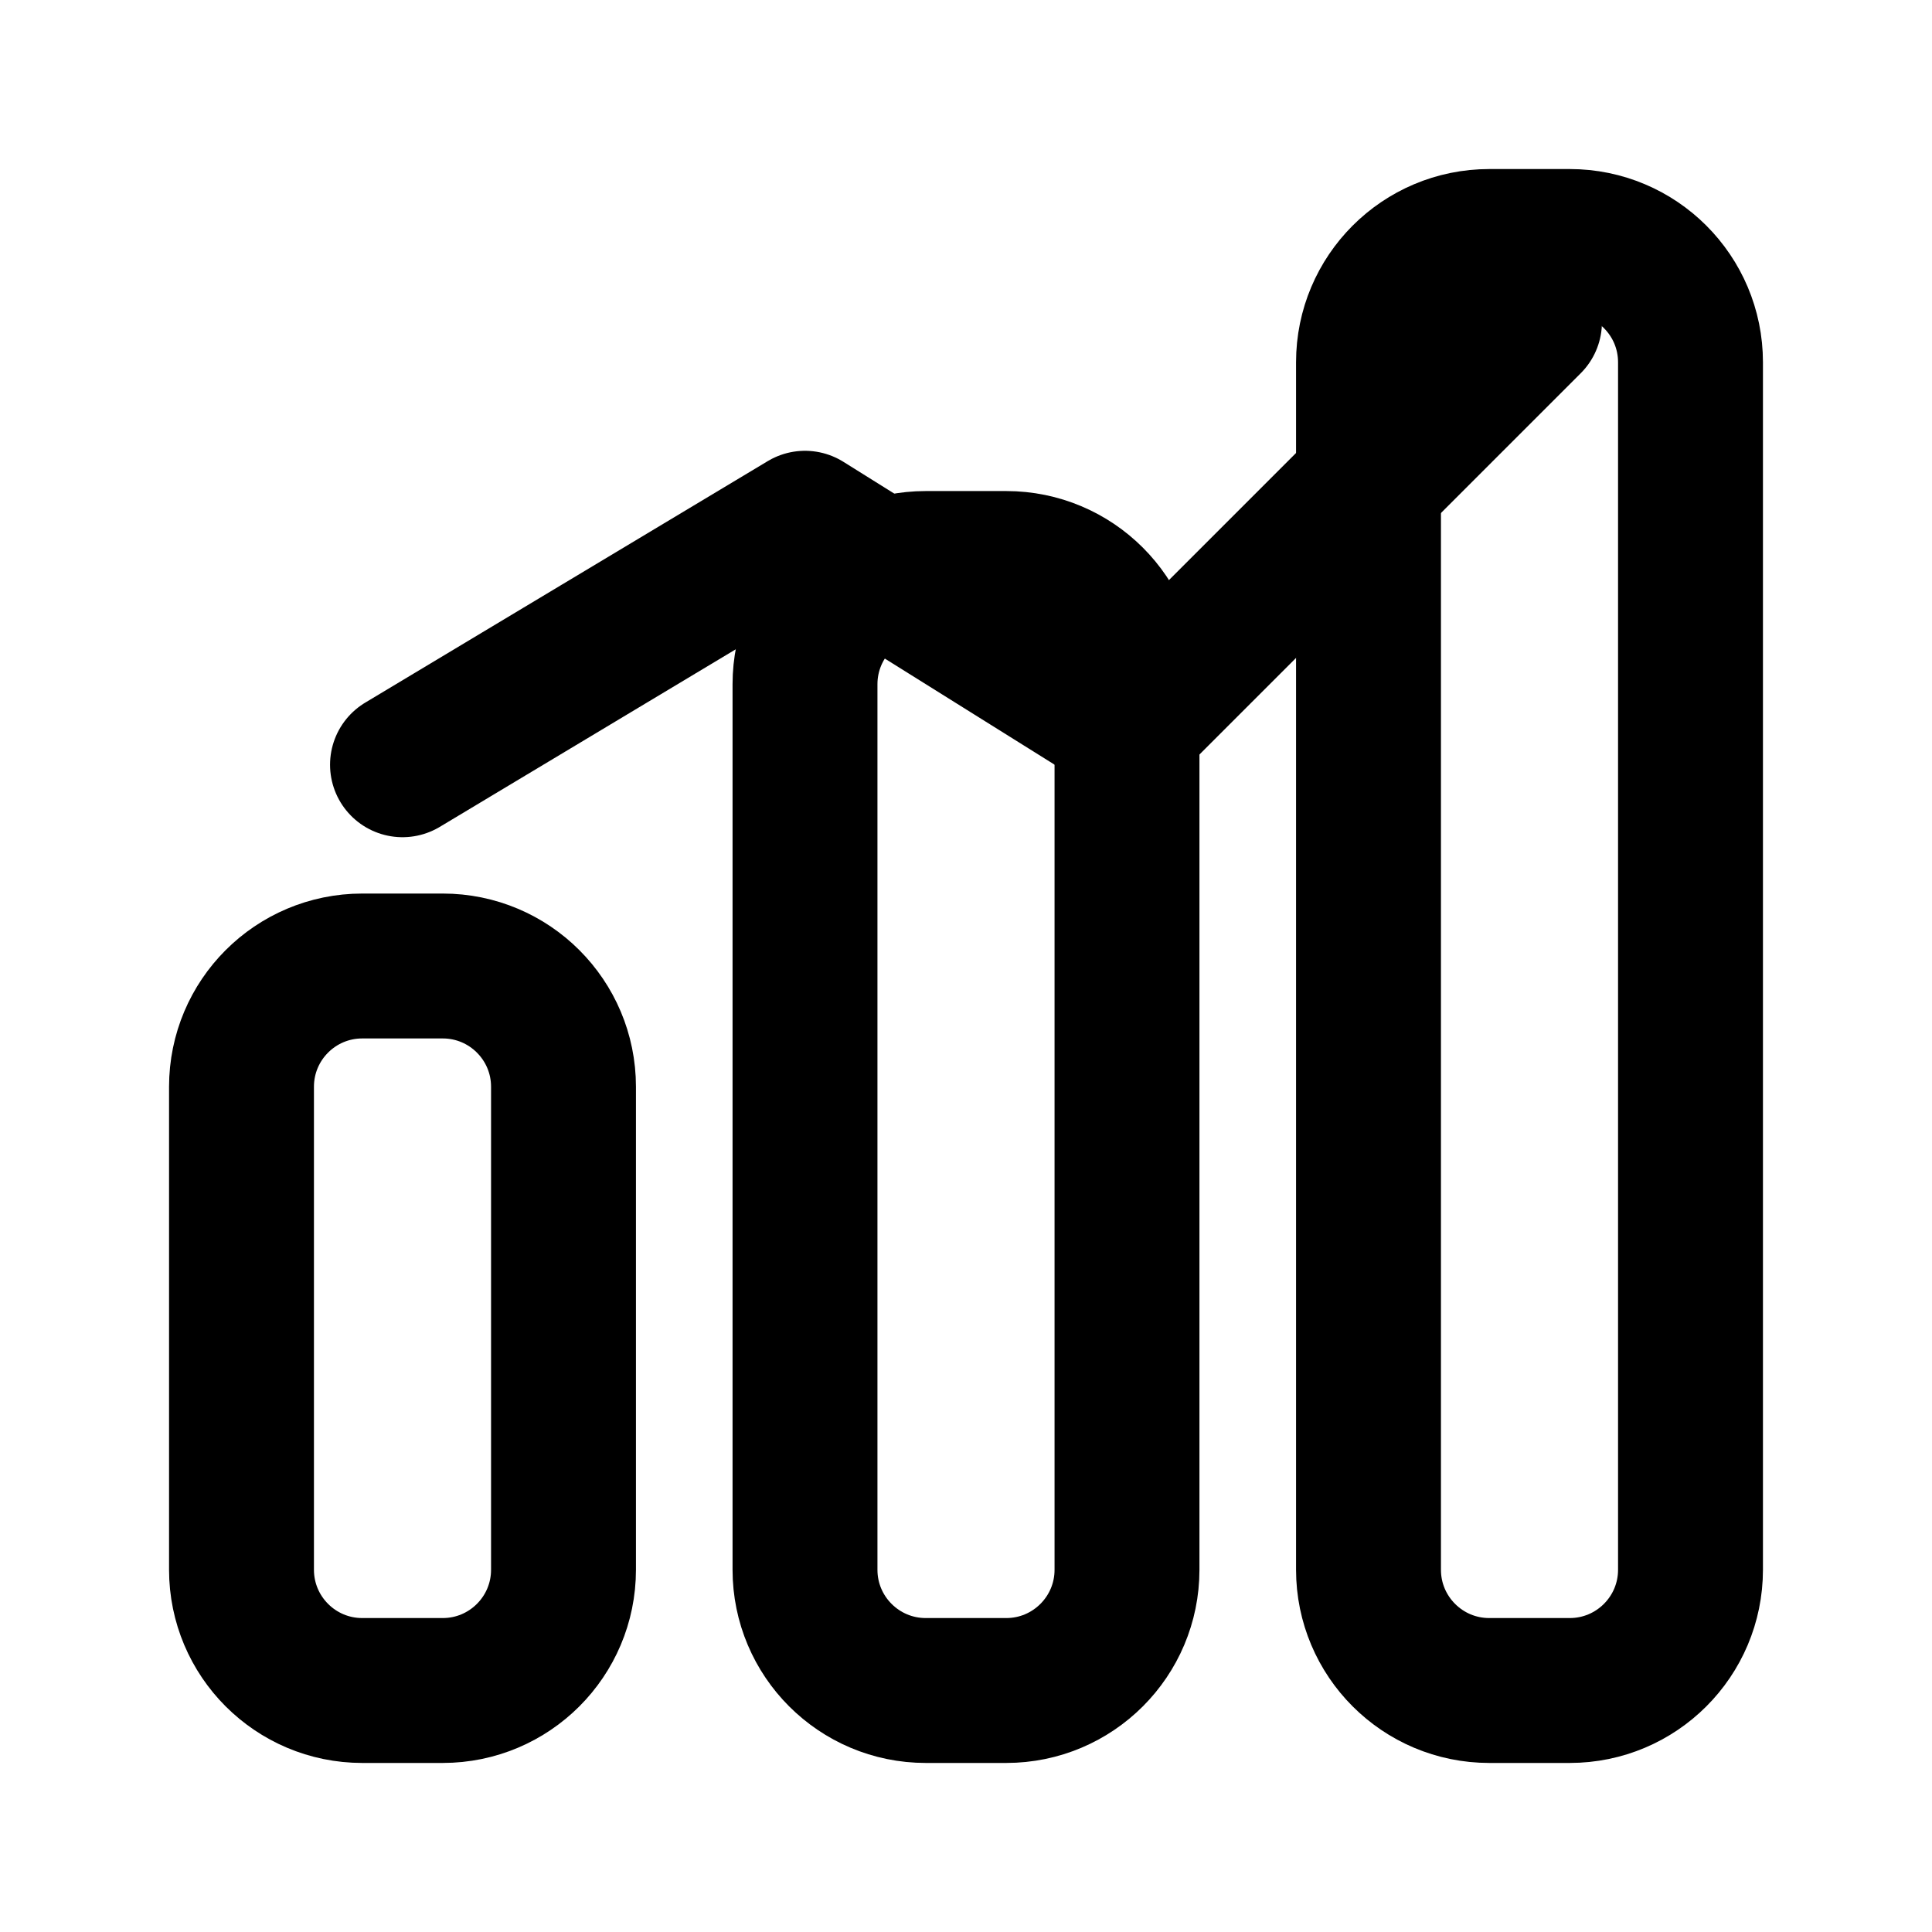
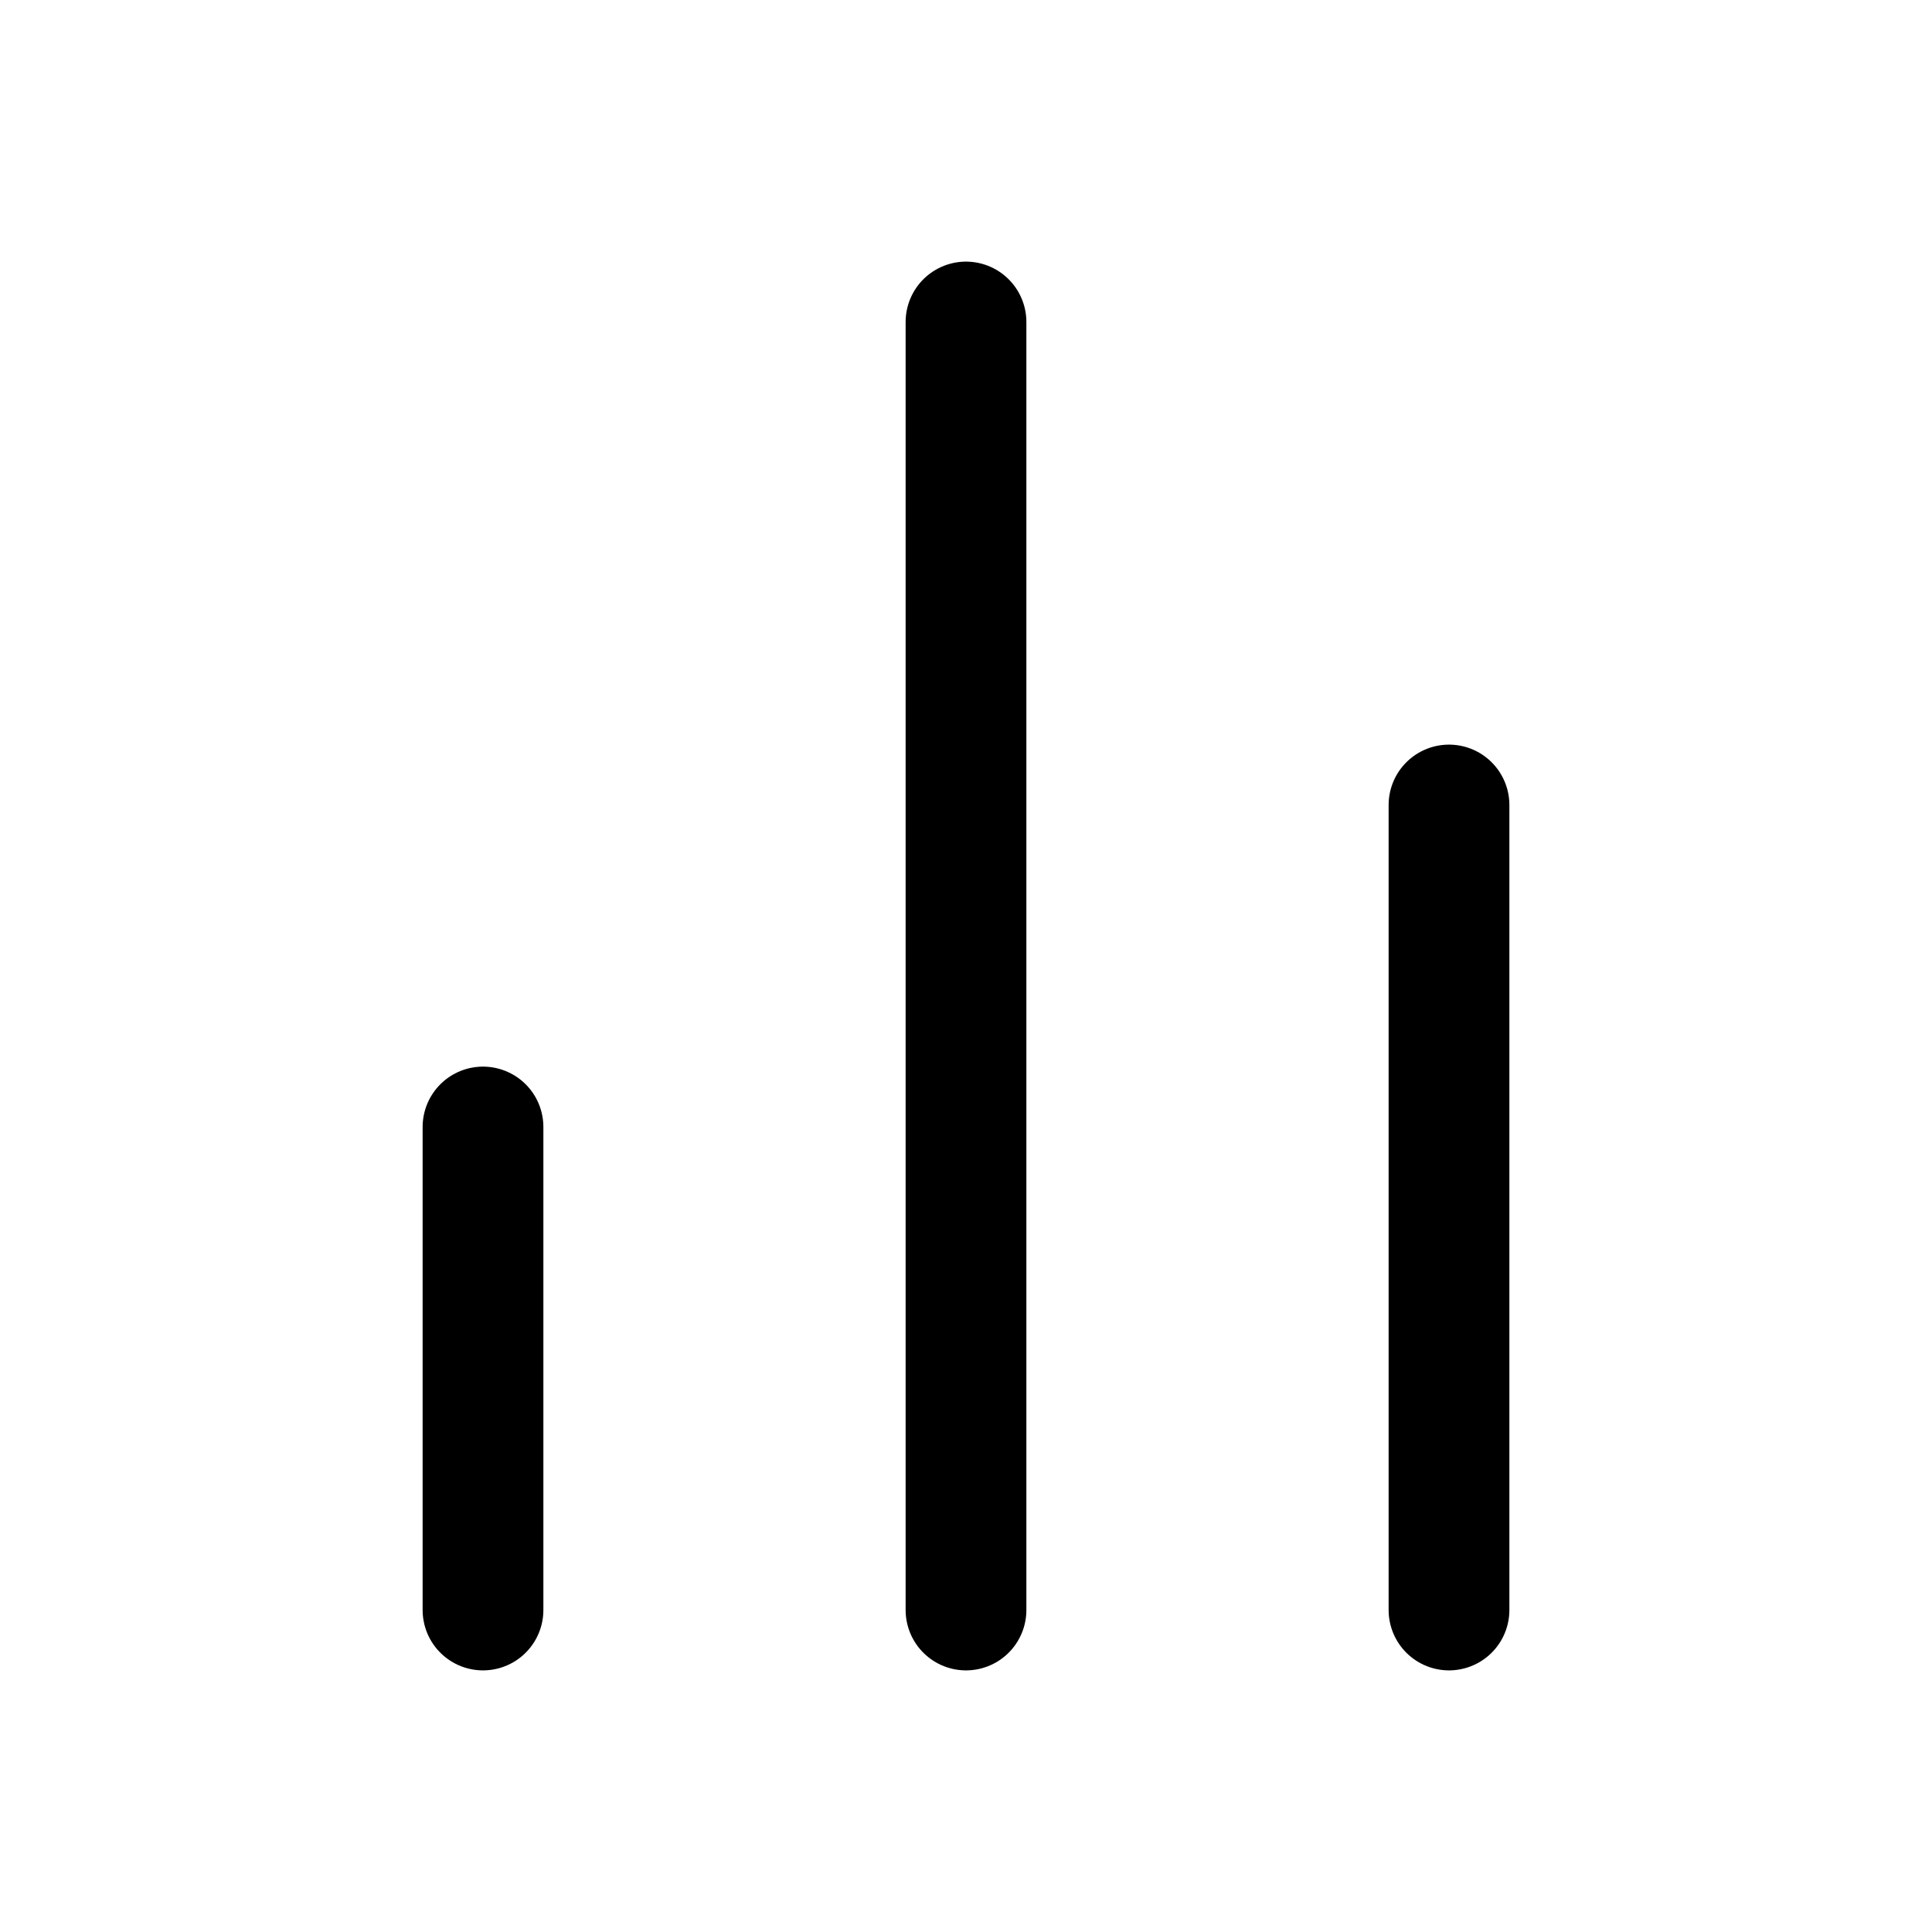
- <svg xmlns="http://www.w3.org/2000/svg" viewBox="0 0 24 24" fill="none">
-   <rect x="3" y="12" width="4" height="9" rx="1.5" stroke="currentColor" stroke-width="1.8" />
-   <rect x="10" y="7" width="4" height="14" rx="1.5" stroke="currentColor" stroke-width="1.8" />
-   <rect x="17" y="3" width="4" height="18" rx="1.5" stroke="currentColor" stroke-width="1.8" />
-   <path d="M5 9.5L10 6.5L14 9L19 4" stroke="currentColor" stroke-width="1.8" stroke-linecap="round" stroke-linejoin="round" />
+ <svg xmlns="http://www.w3.org/2000/svg" width="24" height="24" viewBox="0 0 24 24" fill="none" stroke="currentColor" stroke-width="1.5" stroke-linecap="round" stroke-linejoin="round">
+   <line x1="18" x2="18" y1="20" y2="10" />
+   <line x1="12" x2="12" y1="20" y2="4" />
+   <line x1="6" x2="6" y1="20" y2="14" />
</svg>
